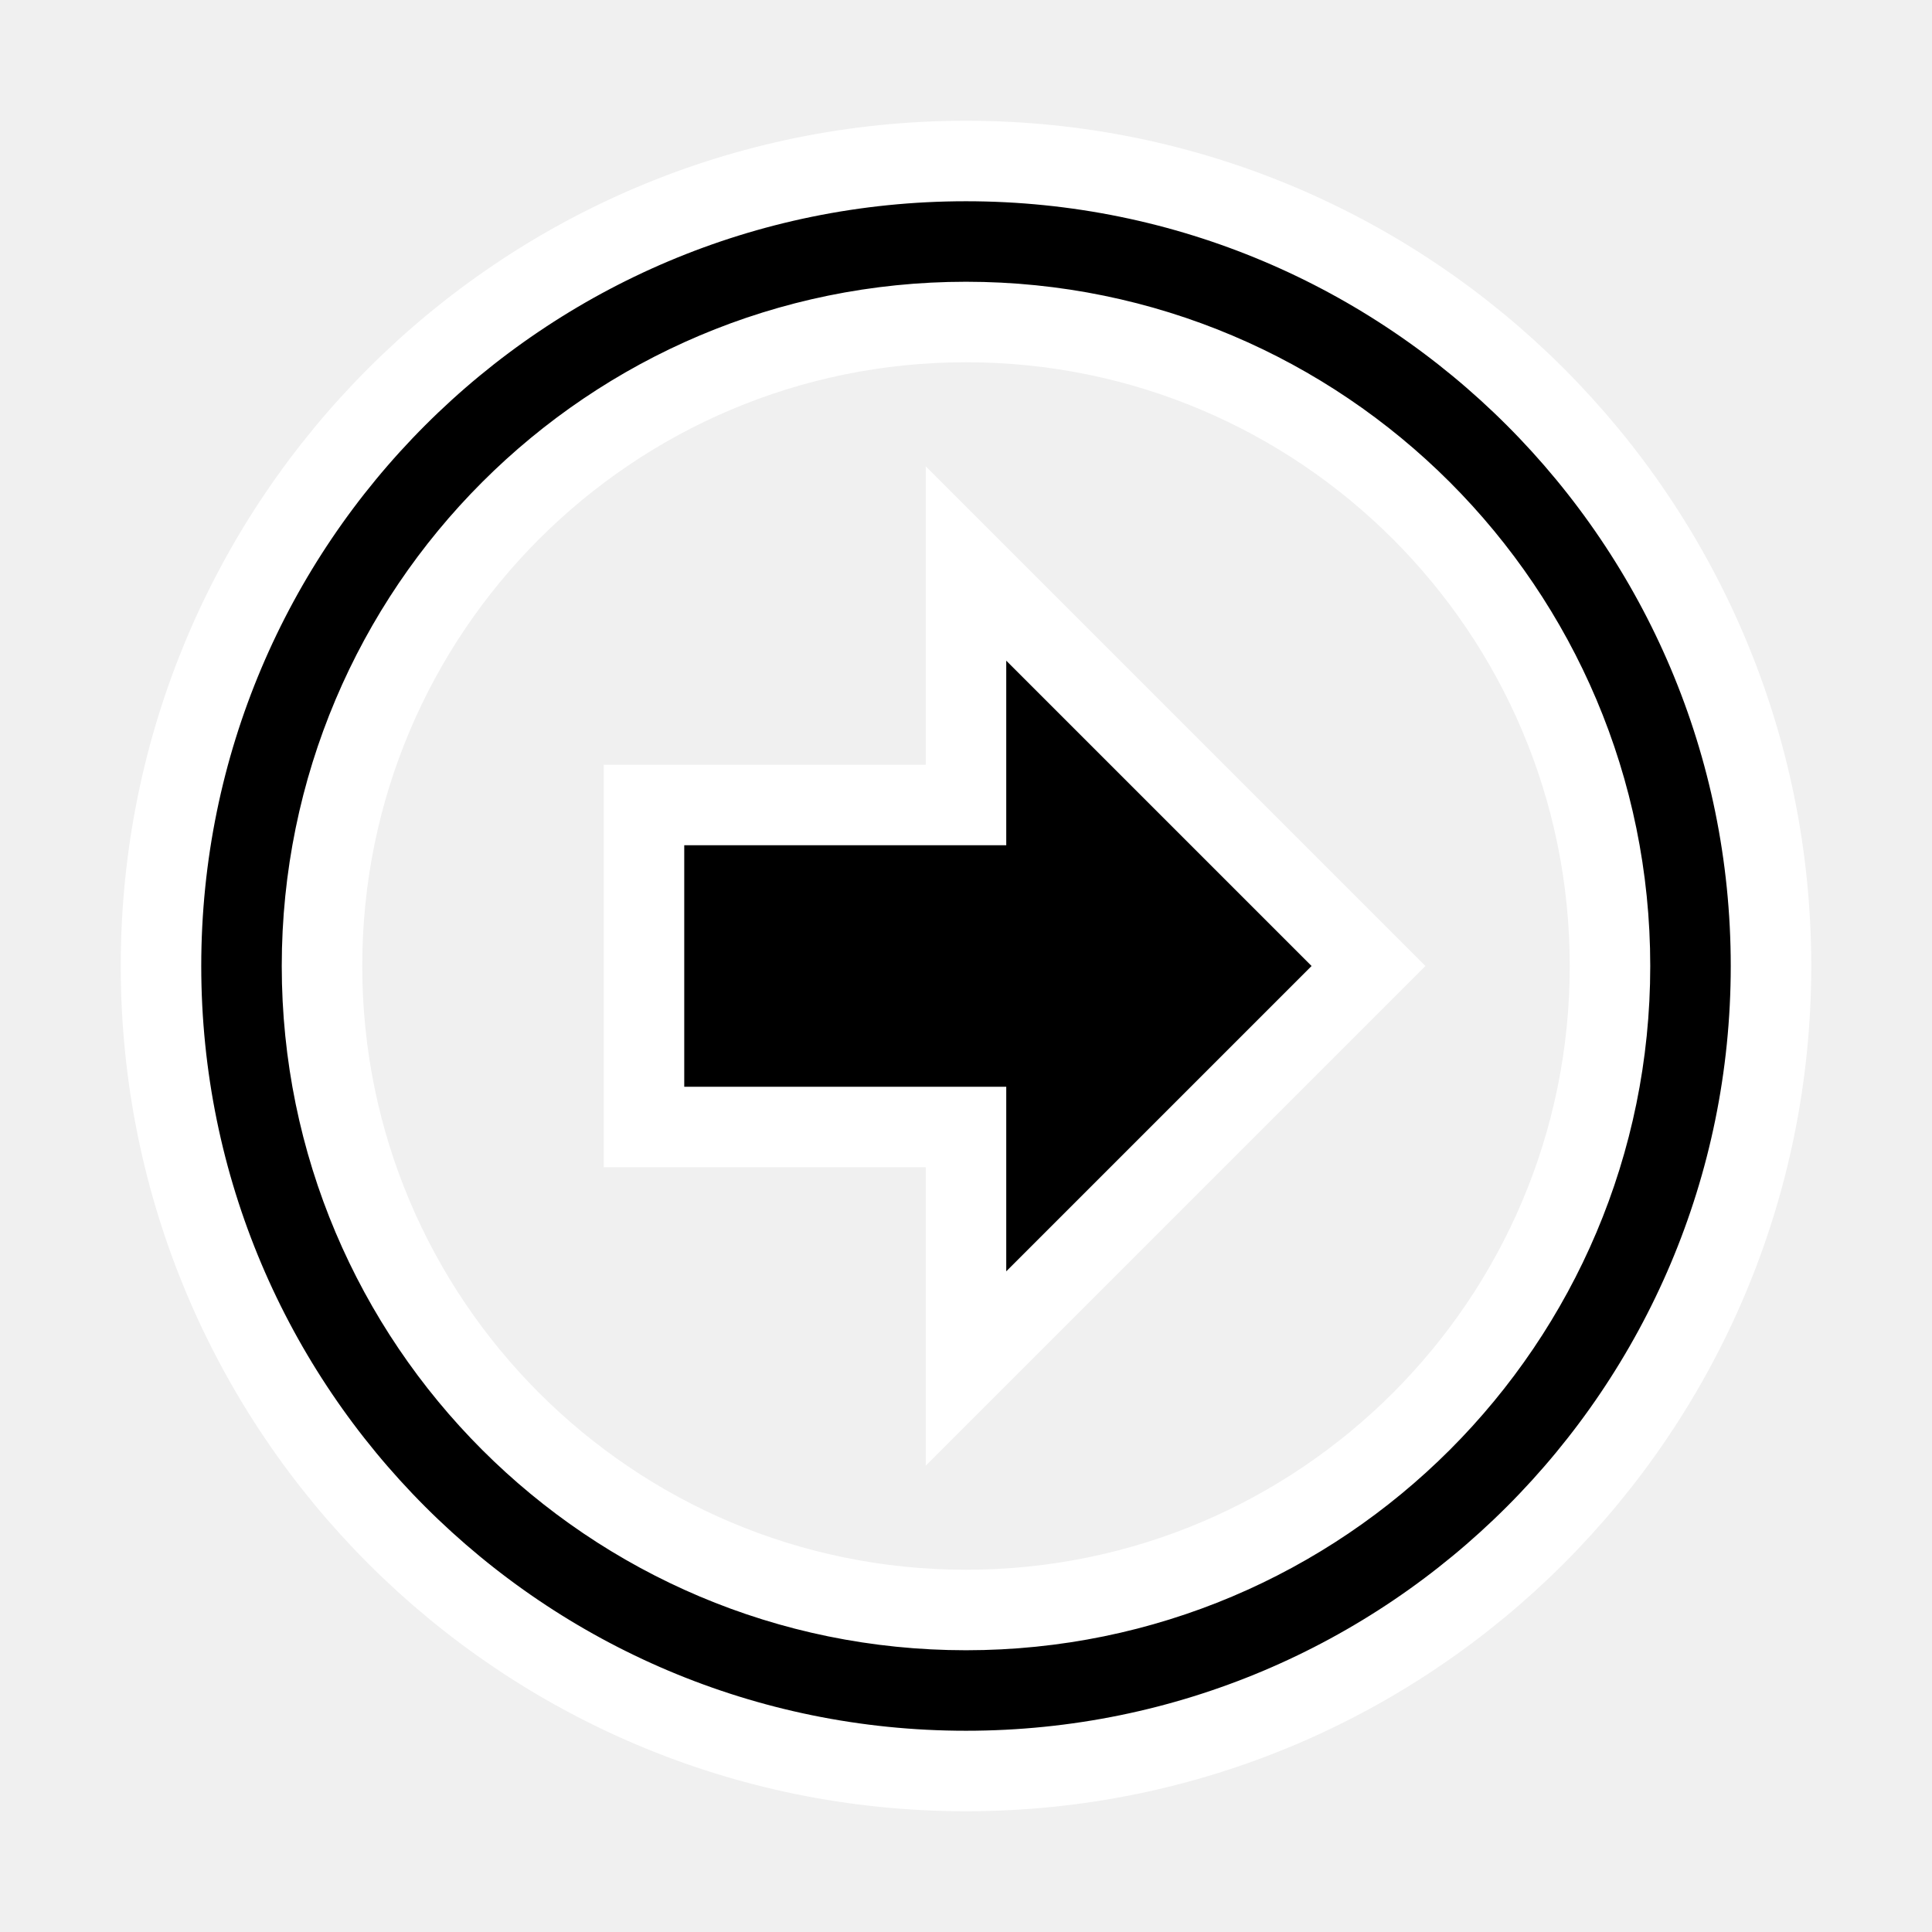
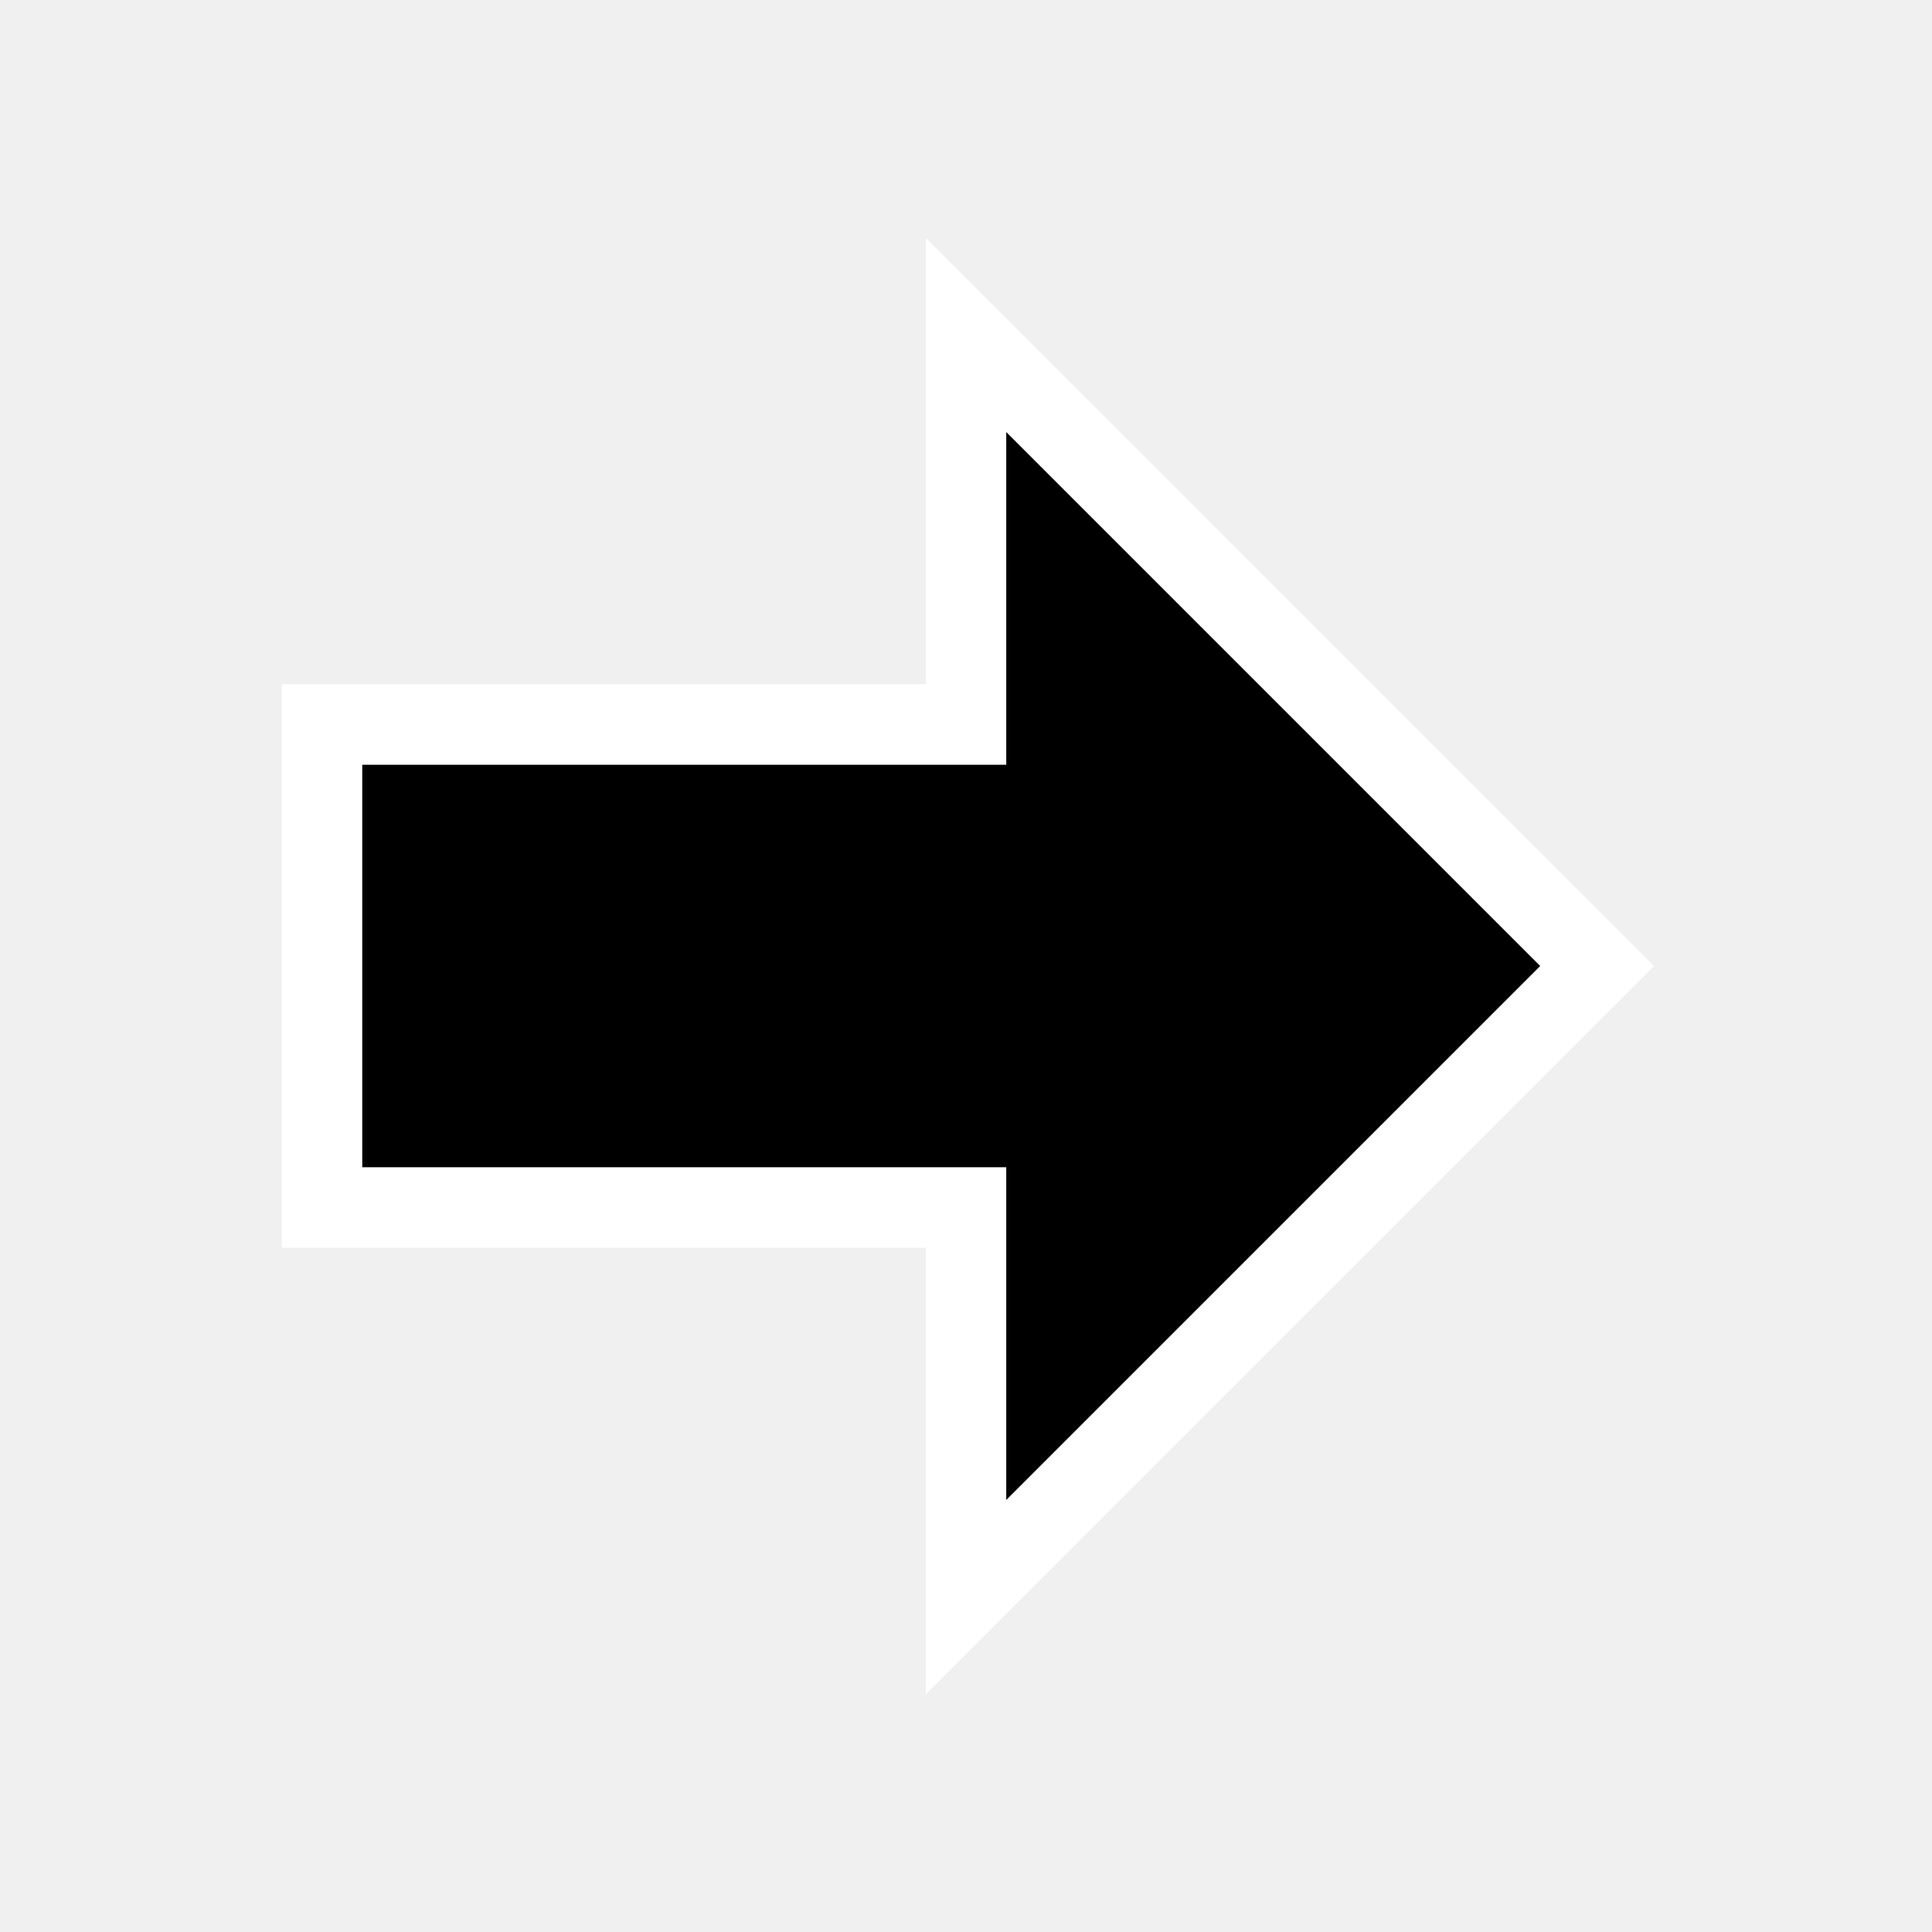
<svg xmlns="http://www.w3.org/2000/svg" version="1.1" width="24" height="24" viewBox="0 0 24 24" id="svg4">
  <defs id="defs8" />
-   <path d="M 12 2 A 10 10 0 0 0 2 12 A 10 10 0 0 0 12 22 A 10 10 0 0 0 22 12 A 10 10 0 0 0 12 2 z M 12 4 A 8 8 0 0 1 20 12 A 8 8 0 0 1 12 20 A 8 8 0 0 1 4 12 A 8 8 0 0 1 12 4 z M 12 7 L 12 10 L 8 10 L 8 14 L 12 14 L 12 17 L 17 12 L 12 7 z " id="path2" style="stroke:#ffffff;stroke-opacity:1" />
+   <path d="M4,15V9H12V4.16L19.84,12L12,19.84V15H4Z" id="path2" style="stroke:#ffffff;stroke-opacity:1" />
</svg>
